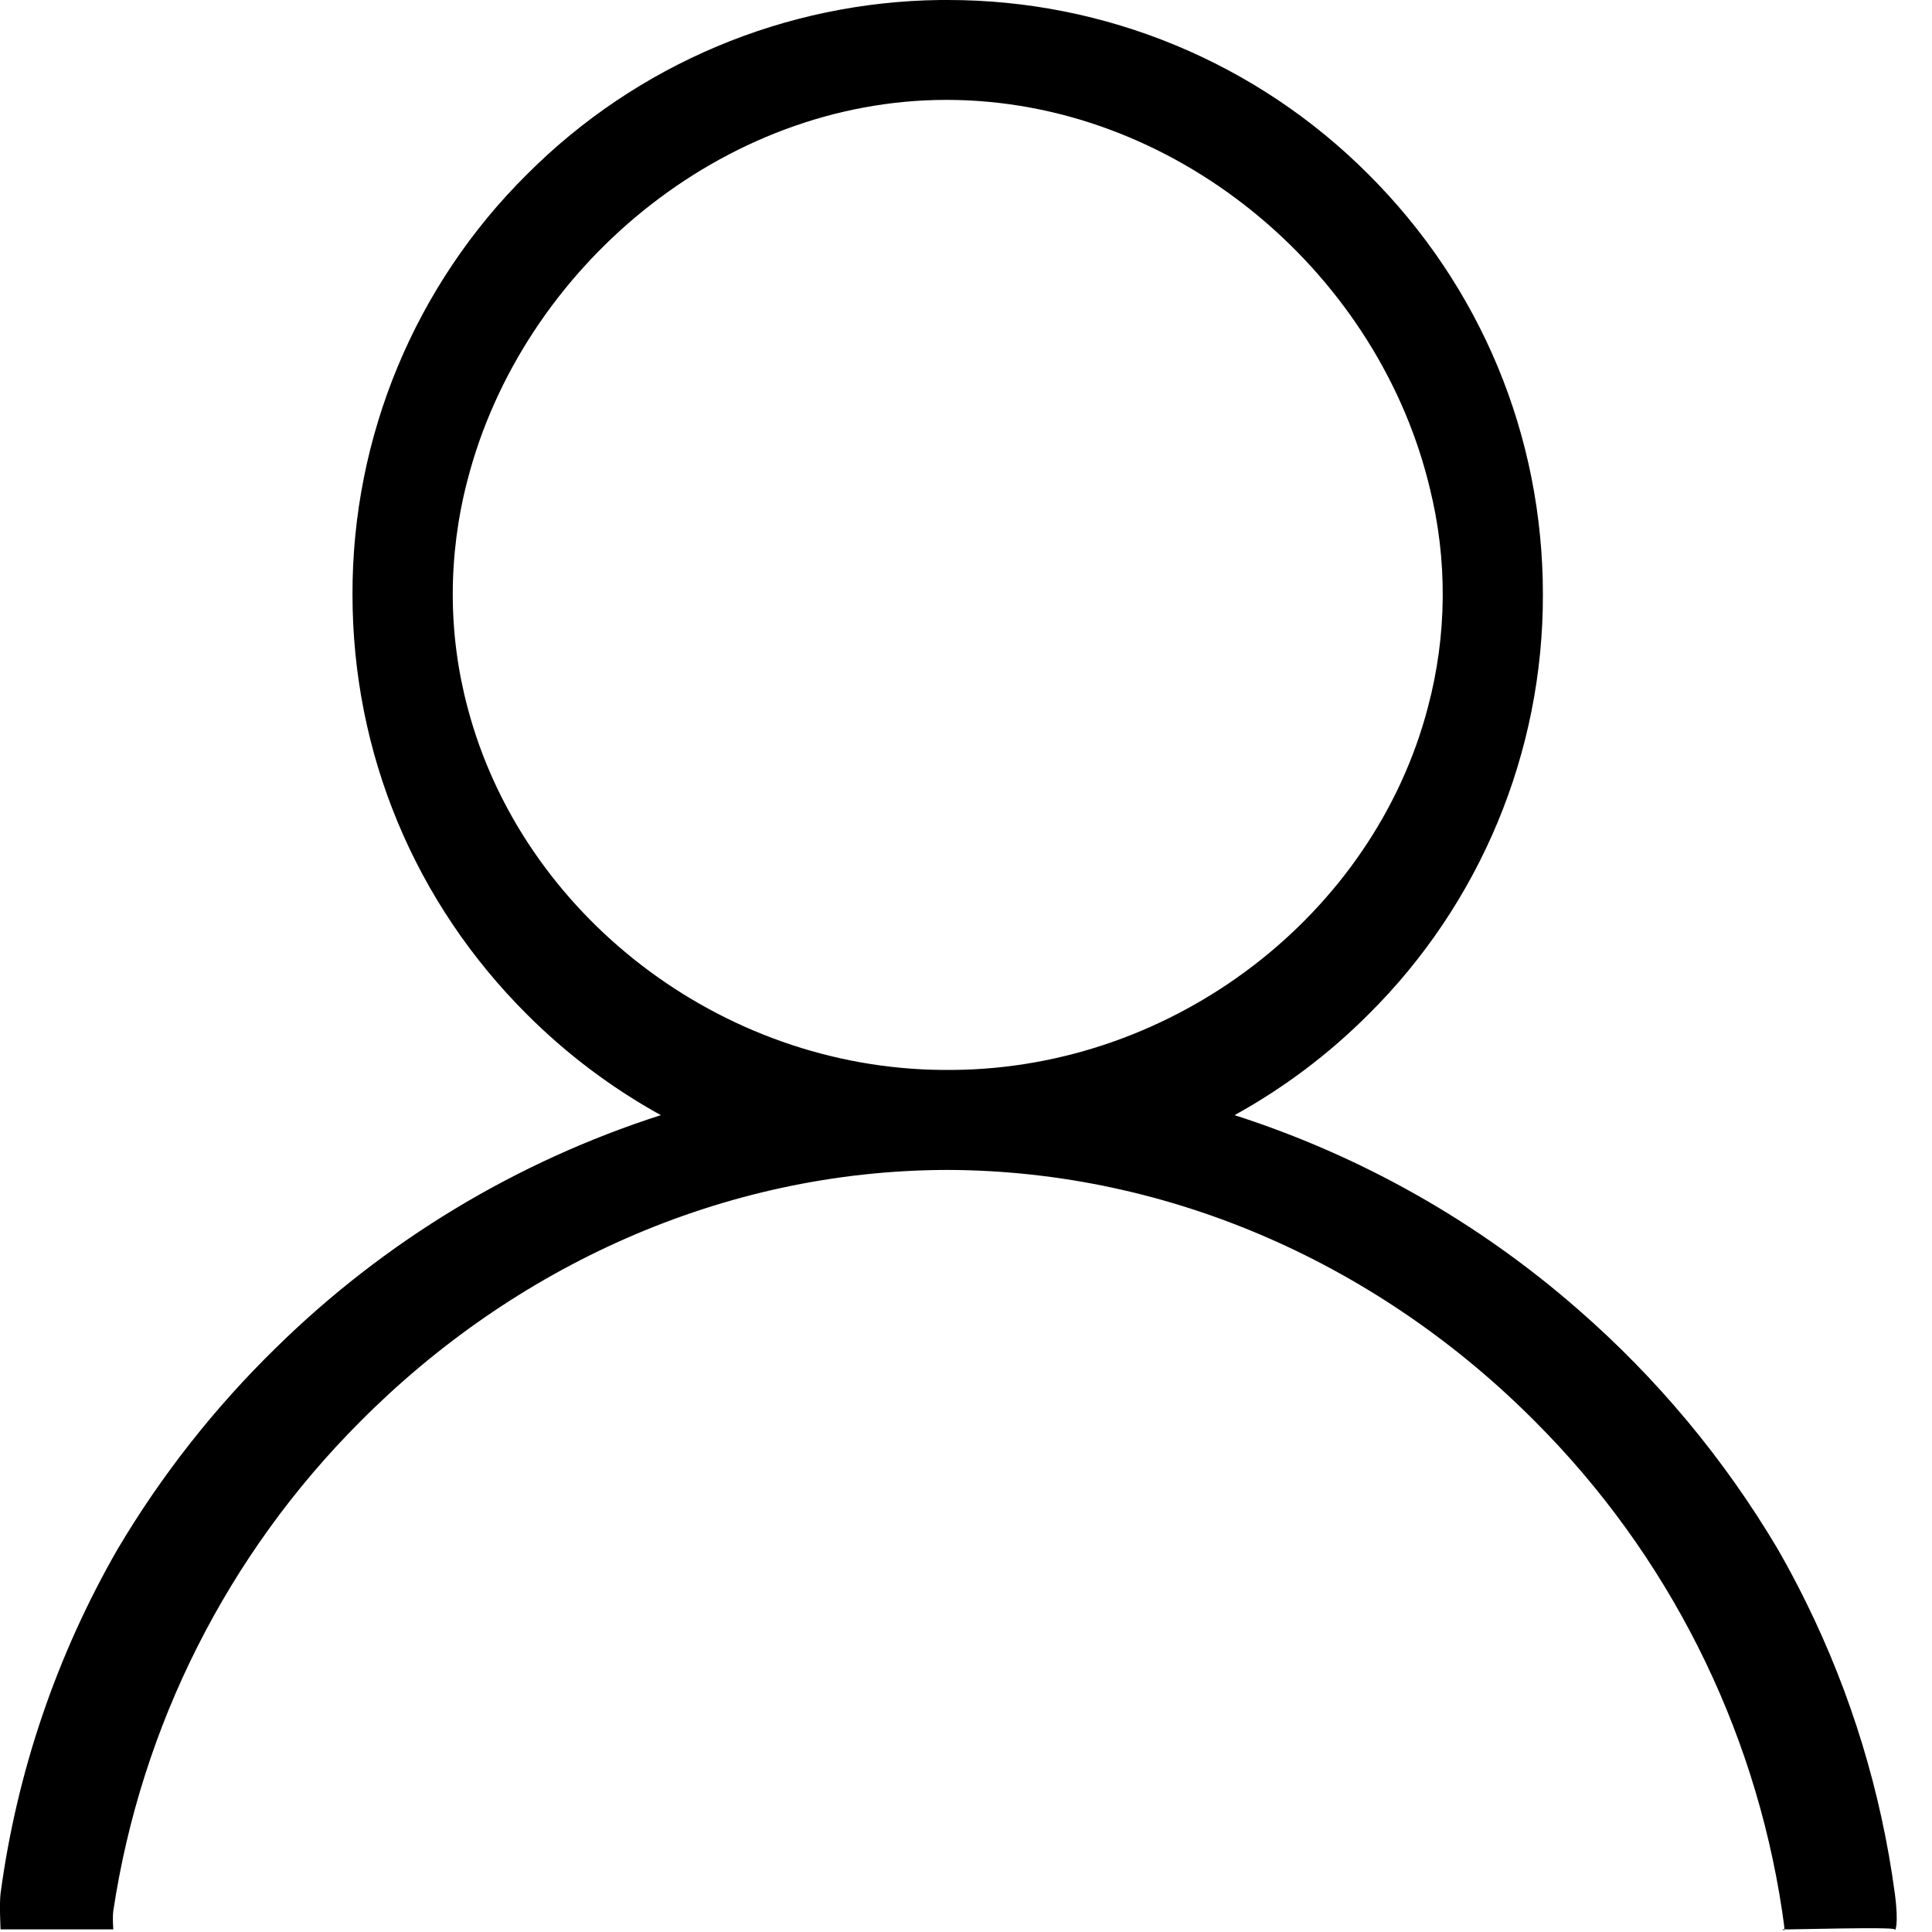
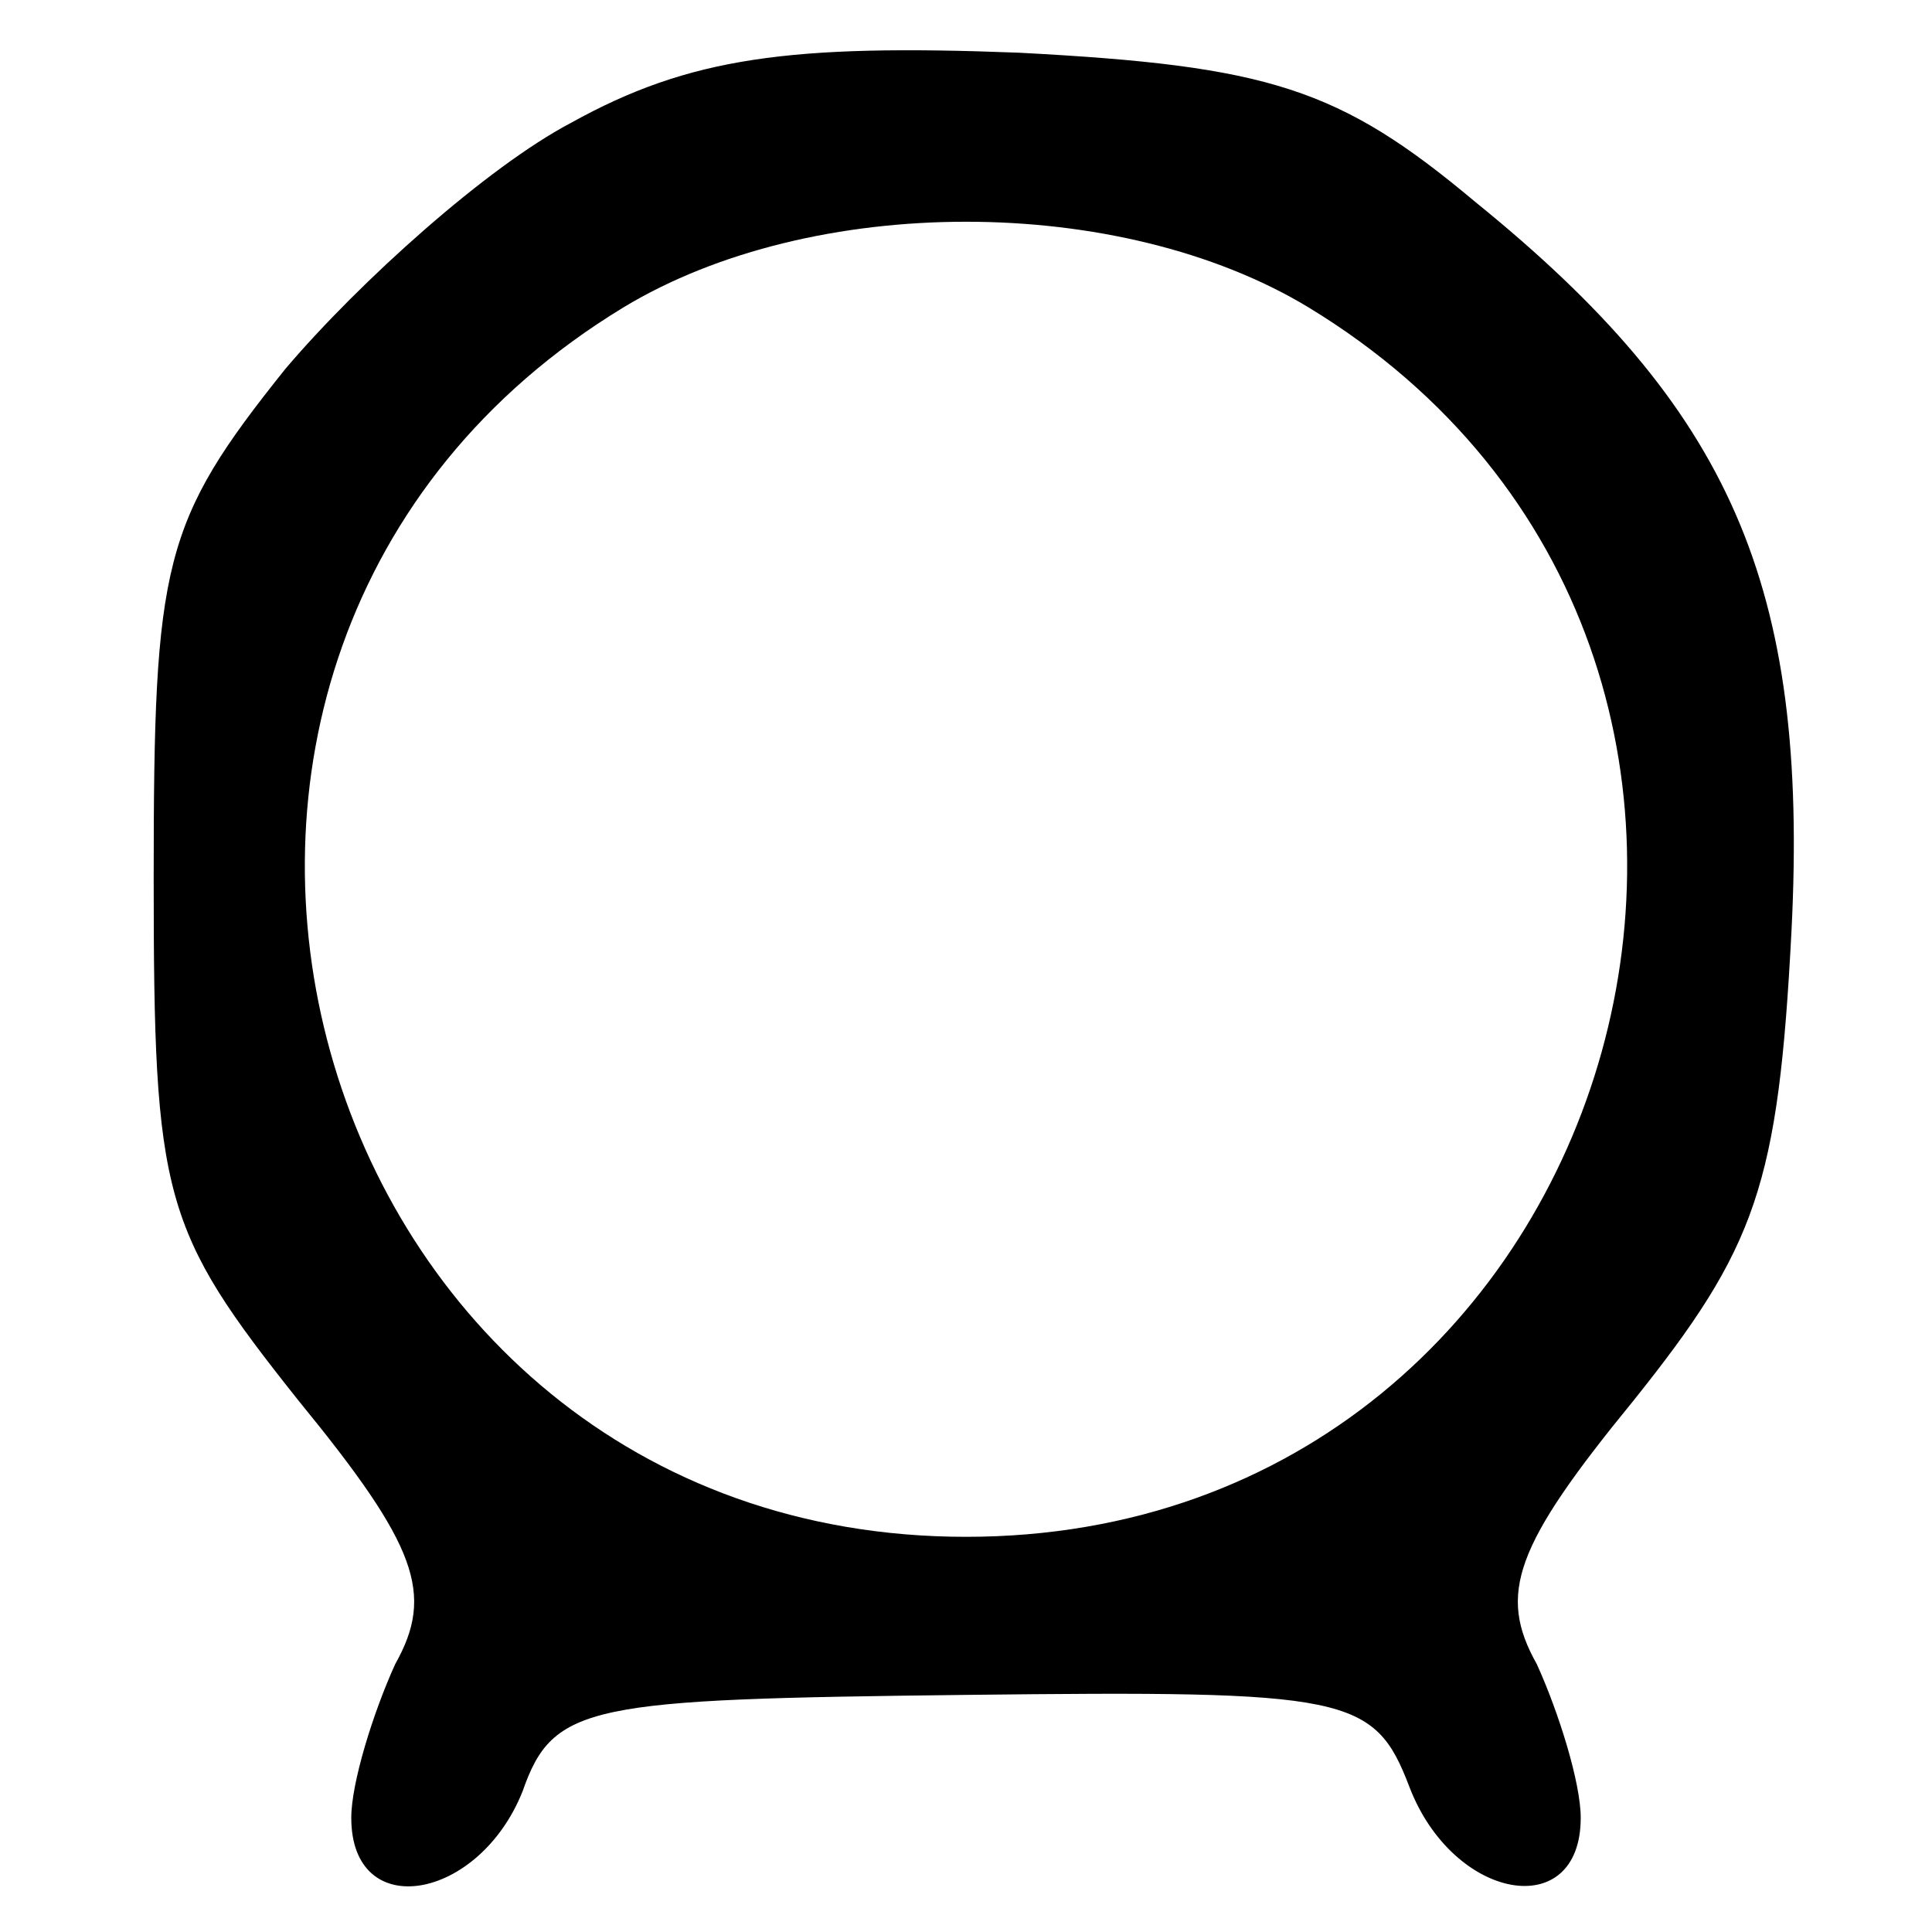
- <svg xmlns="http://www.w3.org/2000/svg" t="1634203313374" class="icon" viewBox="0 0 1024 1024" version="1.1" p-id="668" width="16" height="16">
-   <defs>
-     <style type="text/css" />
-   </defs>
-   <path d="M957.133 848.998a501.965 501.965 0 0 0-14.95-28.058 519.936 519.936 0 0 0-105.728-126.874 516.096 516.096 0 0 0-182.118-103.014 315.136 315.136 0 0 0 70.81-53.248 312.525 312.525 0 0 0 92.621-222.72c0-84.173-32.922-163.328-92.621-222.822A314.573 314.573 0 0 0 502.272 0h-3.891a314.573 314.573 0 0 0-218.931 92.262 312.525 312.525 0 0 0-92.621 222.822c0 84.122 32.922 163.277 92.621 222.72a317.338 317.338 0 0 0 70.81 53.248 516.096 516.096 0 0 0-204.083 123.392 519.322 519.322 0 0 0-83.763 106.496A499.149 499.149 0 0 0 0.307 1003.52c-0.717 5.325 0 19.098 0 19.098h59.75s-0.512-6.298 0-9.83a464.794 464.794 0 0 1 130.714-259.174c81.306-81.92 191.949-133.325 311.501-133.53 120.013 0.41 230.4 51.814 311.552 133.53a464.845 464.845 0 0 1 130.714 259.174c1.946 13.312 1.331 10.035 0 9.83 1.331 0.205 59.75-1.485 59.75 0 0 1.536 2.304-1.843 0-19.098a498.995 498.995 0 0 0-47.155-154.522zM499.712 567.091c-117.965-0.87-223.181-82.534-251.904-192.154a232.96 232.96 0 0 1-7.834-59.904 239.258 239.258 0 0 1 7.782-60.467c28.928-112.333 135.117-201.626 253.85-201.626 120.115 0 226.304 89.293 255.181 201.626l0.922 3.686a233.062 233.062 0 0 1-0.922 116.736c-28.723 109.568-133.939 191.232-251.904 192.102H499.712z" p-id="669" fill="#000000" />
+ <svg xmlns="http://www.w3.org/2000/svg" version="1.0" width="44pt" height="44pt" viewBox="0 0 44 44" preserveAspectRatio="xMidYMid meet">
+   <g transform="translate(0,44) scale(0.1,-0.1)" fill="#000000" stroke="none">
+     <path d="M130 412 c-19 -10 -48 -36 -65 -56 -28 -35 -30 -44 -30 -116 0 -73 2 -80 33 -119 27 -33 31 -44 22 -60 -5 -11 -10 -27 -10 -35 0 -24 29 -19 39 6 7 20 15 21 101 22 87 1 93 0 101 -21 10 -26 39 -31 39 -7 0 8 -5 24 -10 35 -9 16 -5 27 22 60 28 35 33 49 36 107 4 79 -14 119 -72 166 -31 26 -47 31 -104 34 -52 2 -75 -1 -102 -16z m168 -42 c130 -79 74 -280 -78 -280 -152 0 -208 201 -78 280 43 26 113 26 156 0z" />
+   </g>
</svg>
